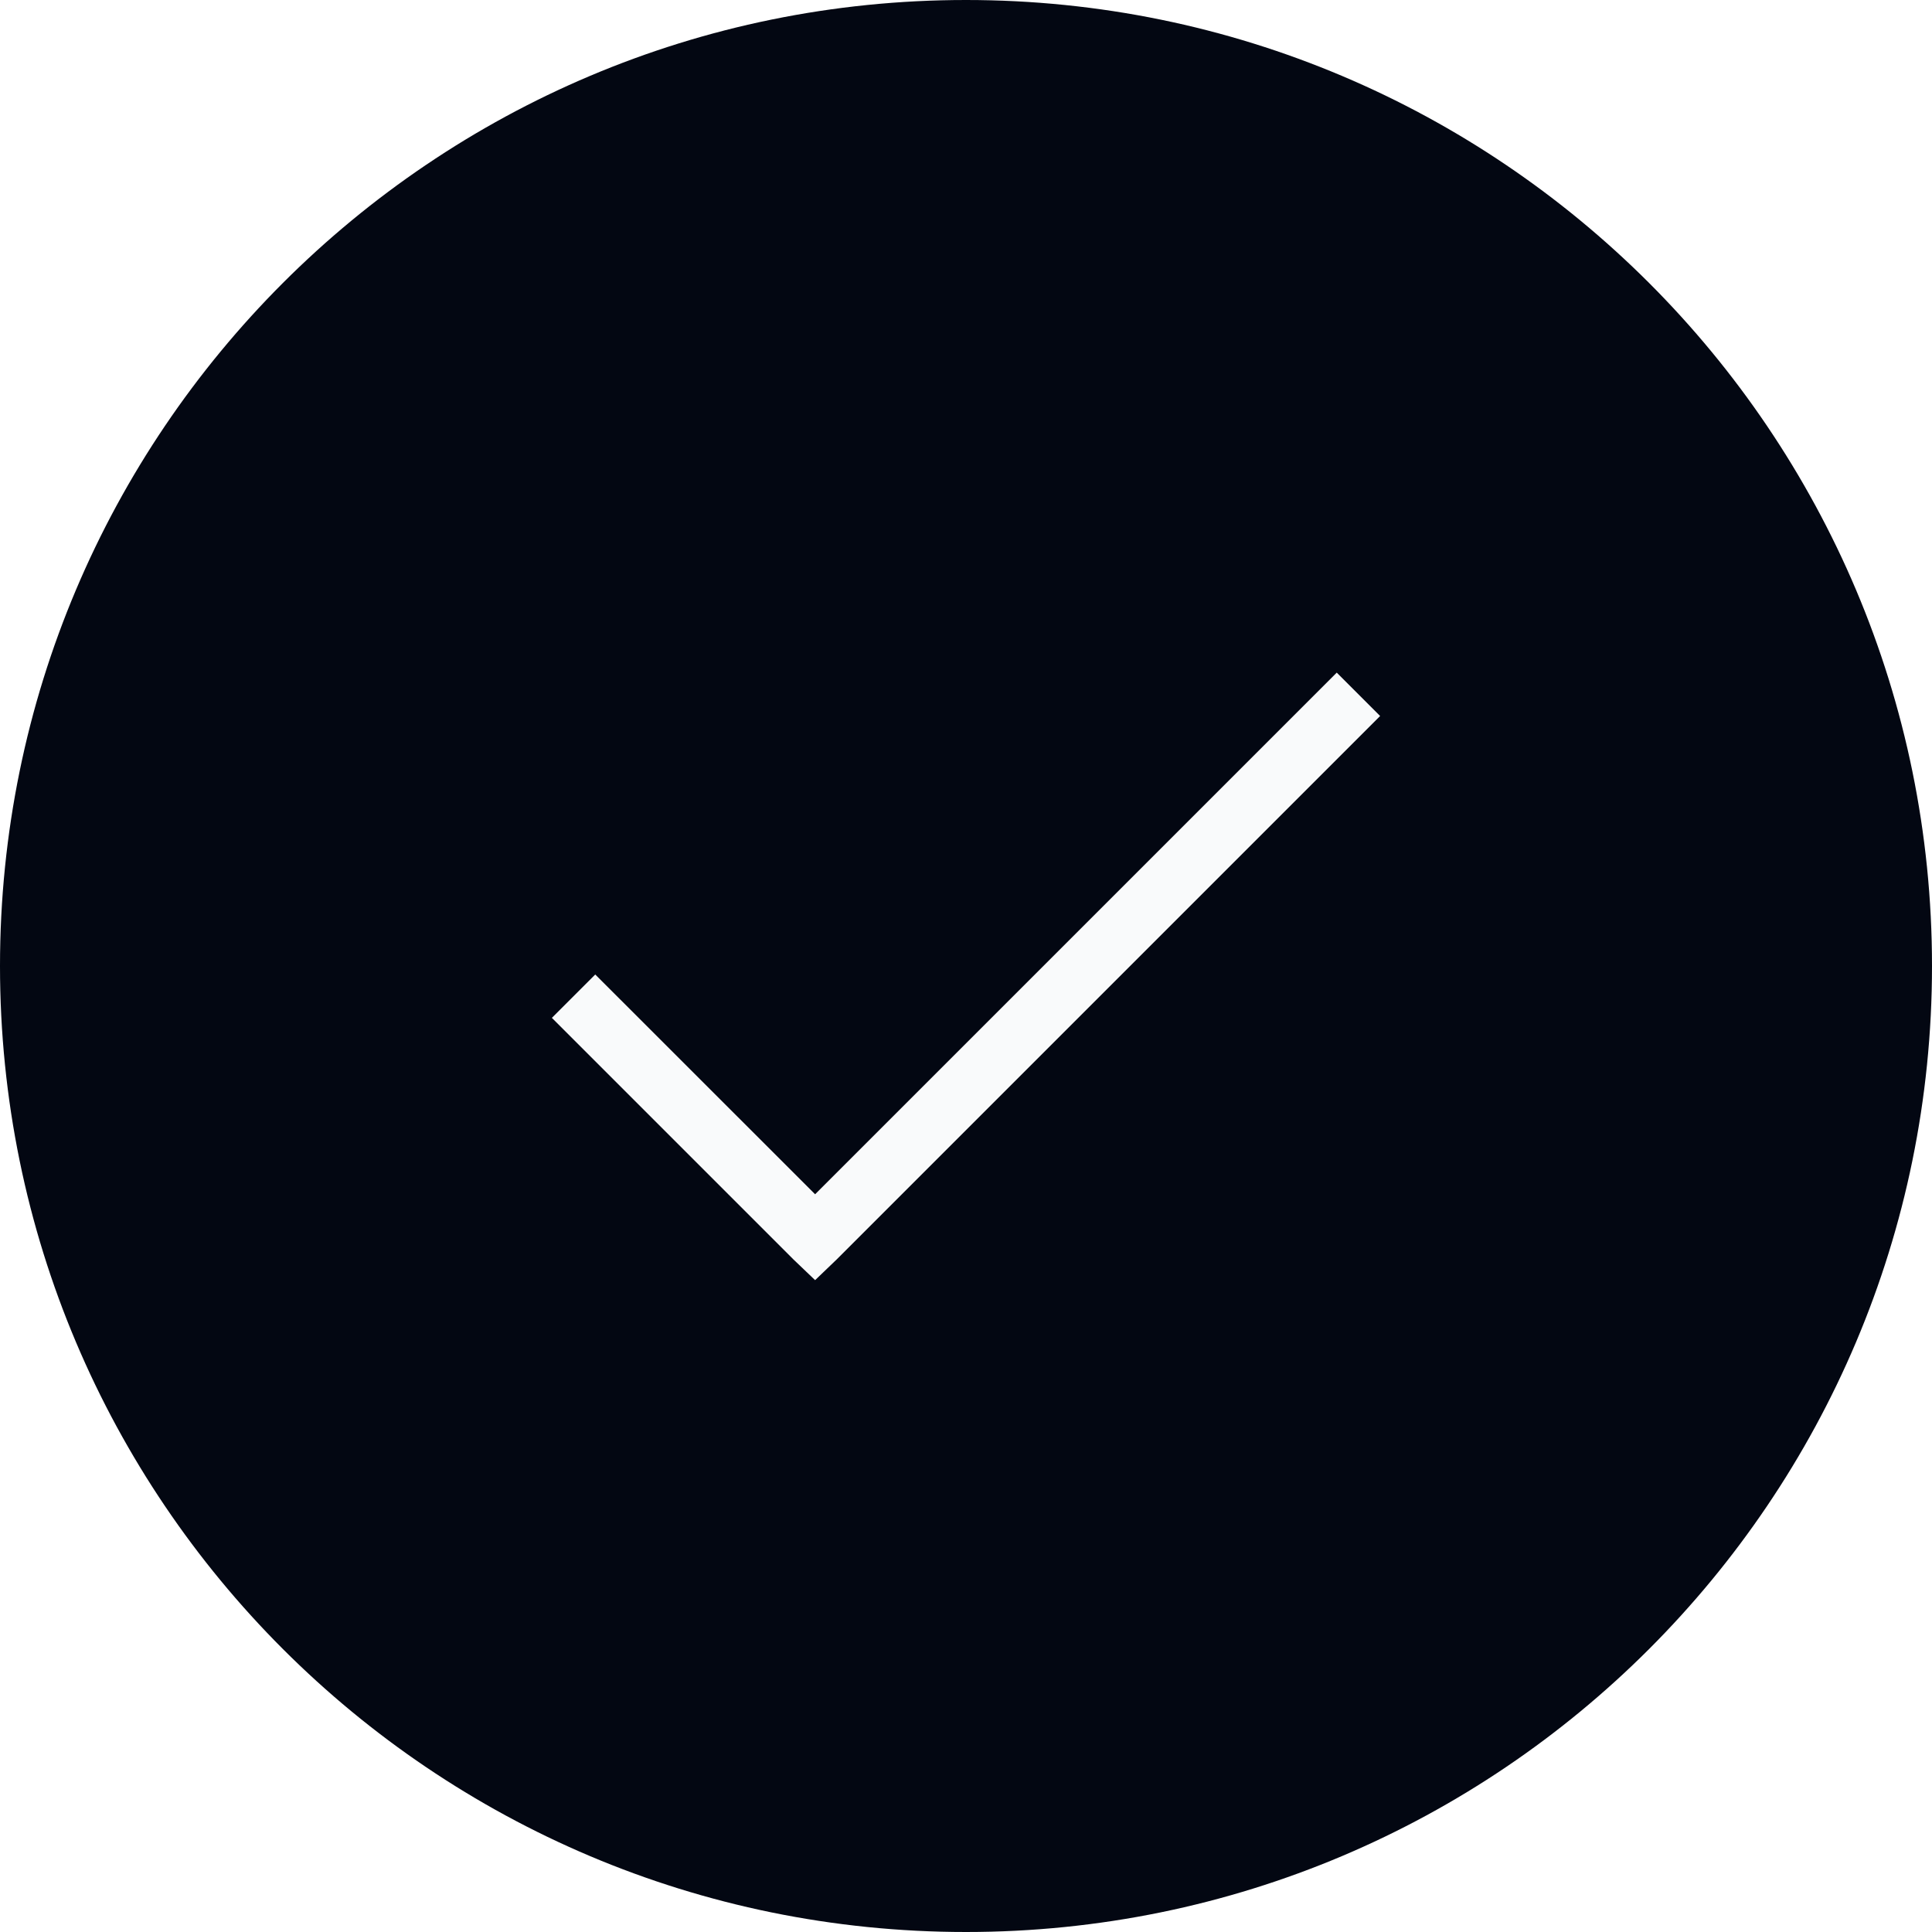
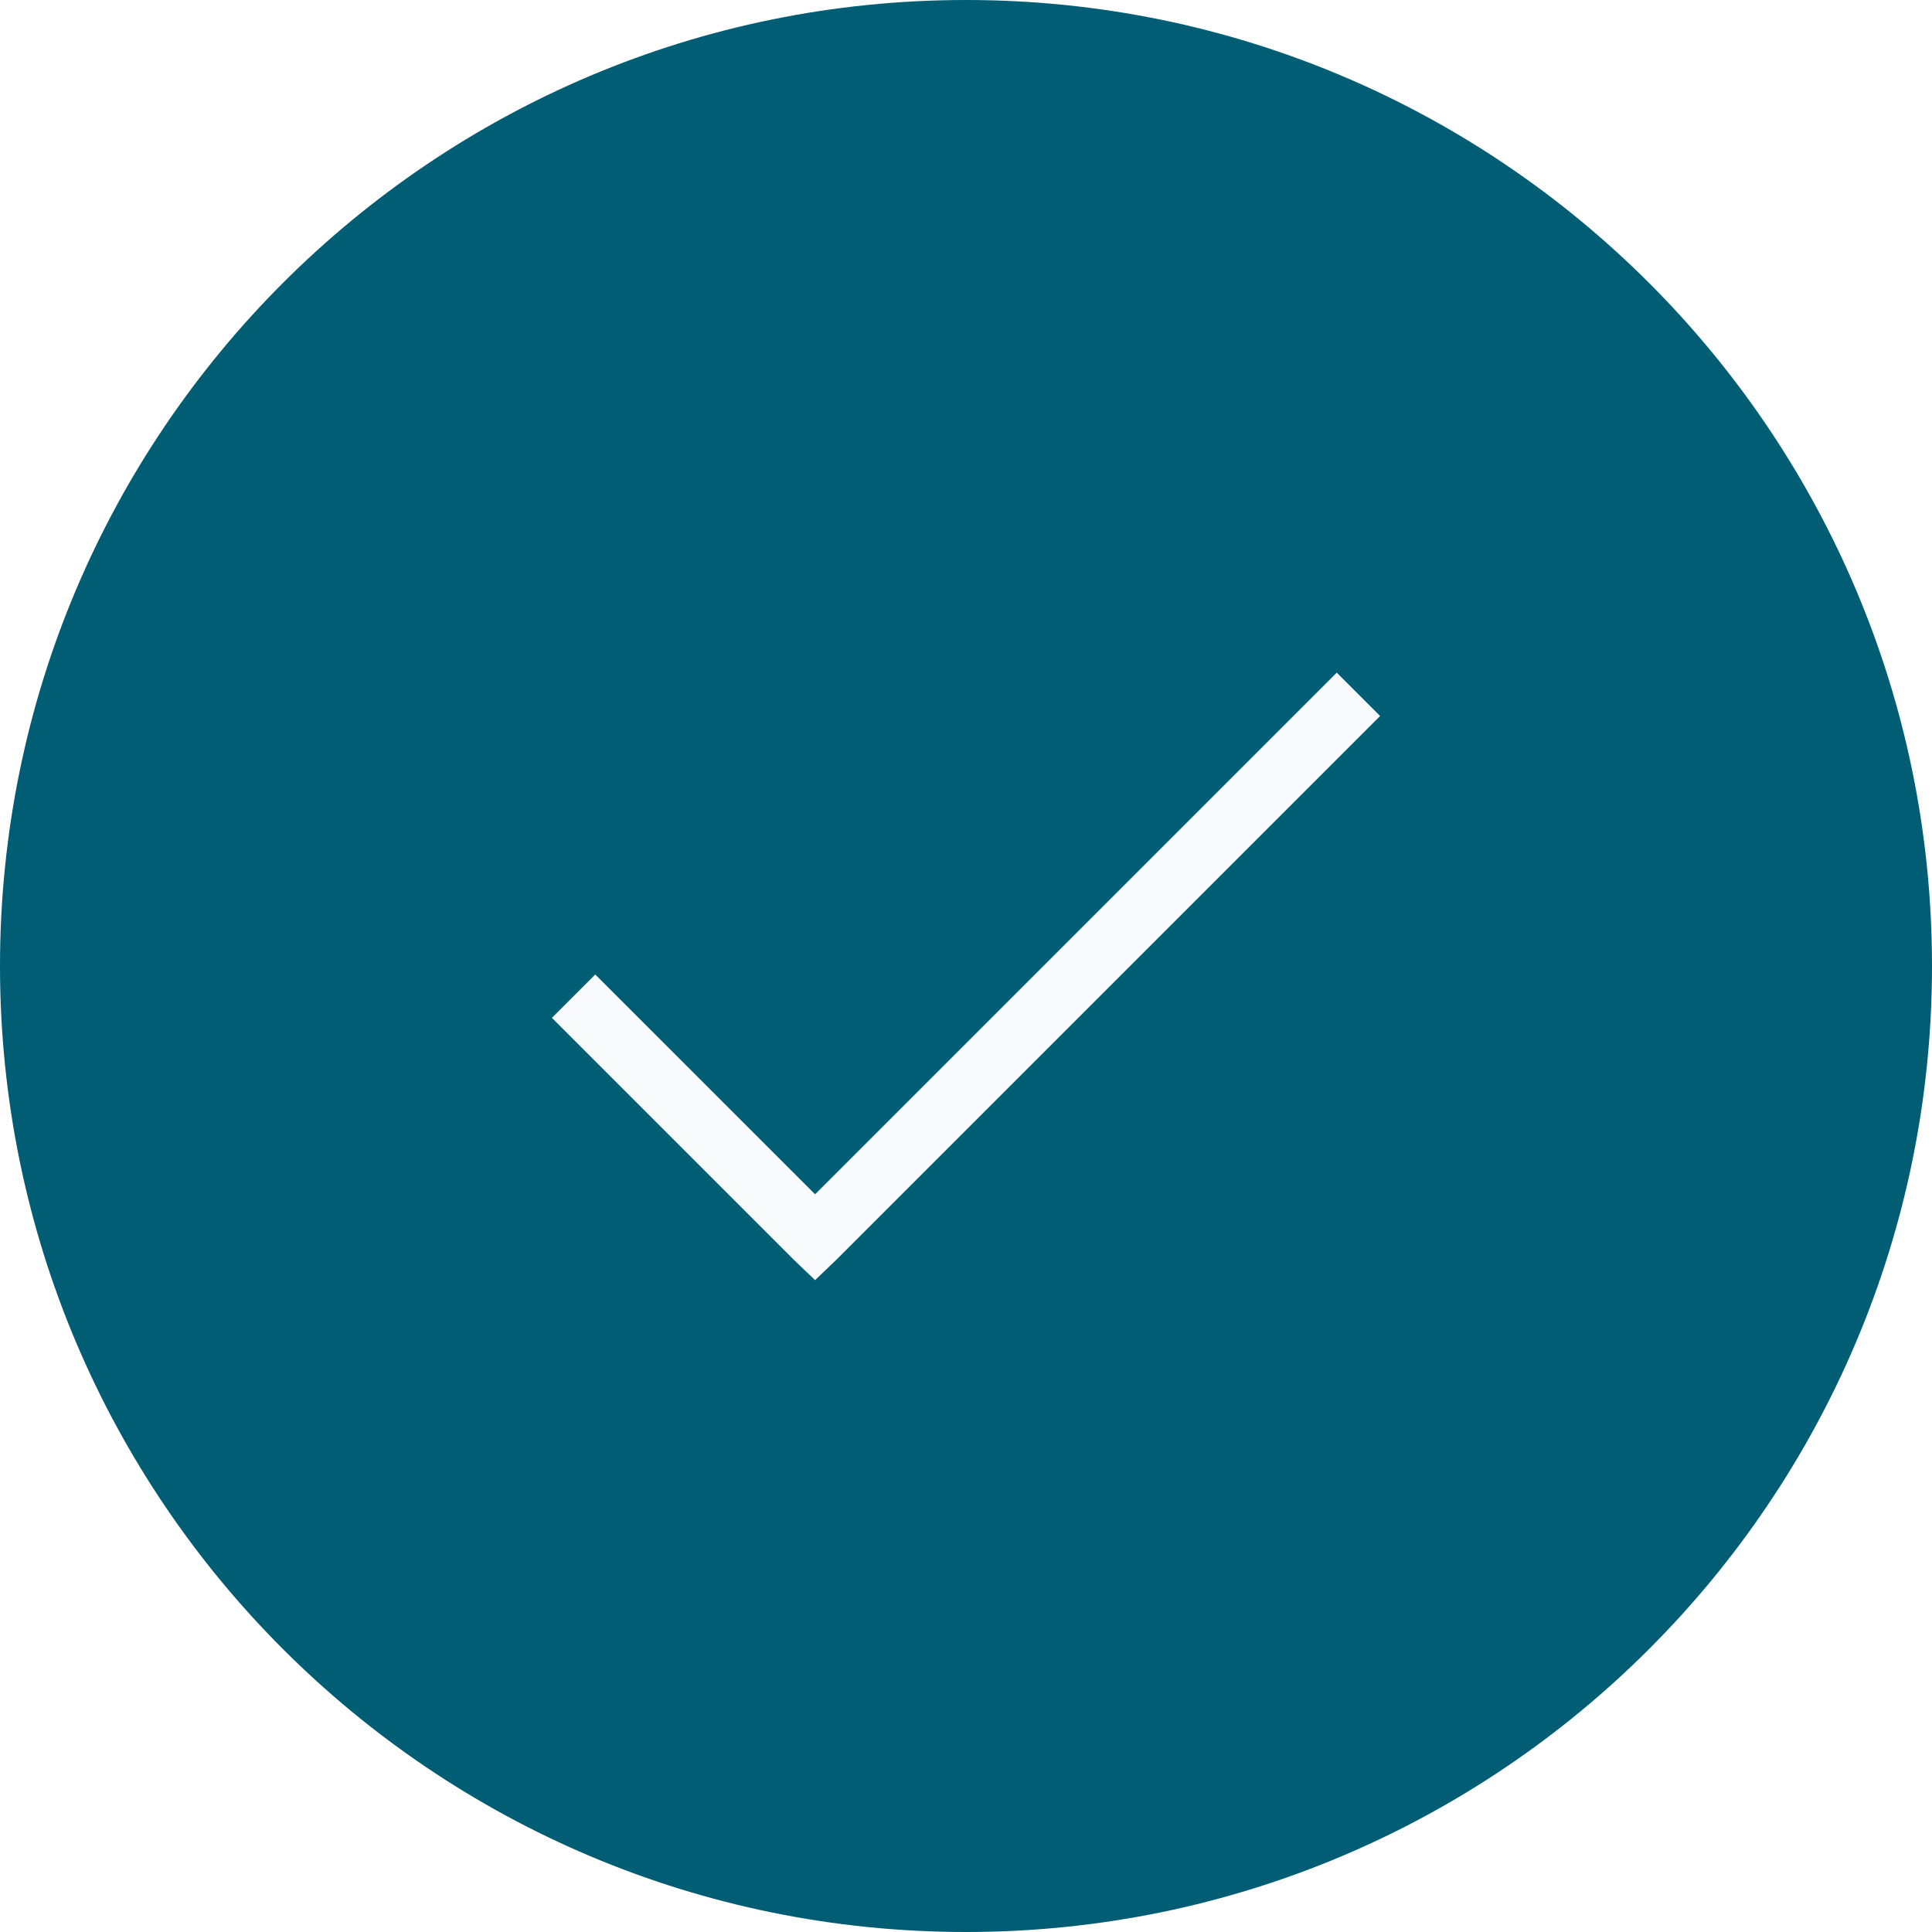
<svg xmlns="http://www.w3.org/2000/svg" width="20" height="20" viewBox="0 0 20 20" fill="none">
-   <rect width="20" height="20" rx="10" fill="#030712" />
+   <rect width="20" height="20" rx="10" fill="#005D74" />
  <path d="M13.838 6.963L8.438 12.363L6.162 10.088L5.713 10.537L8.213 13.037L8.438 13.252L8.662 13.037L14.287 7.412L13.838 6.963Z" fill="#F9FAFB" />
</svg>
